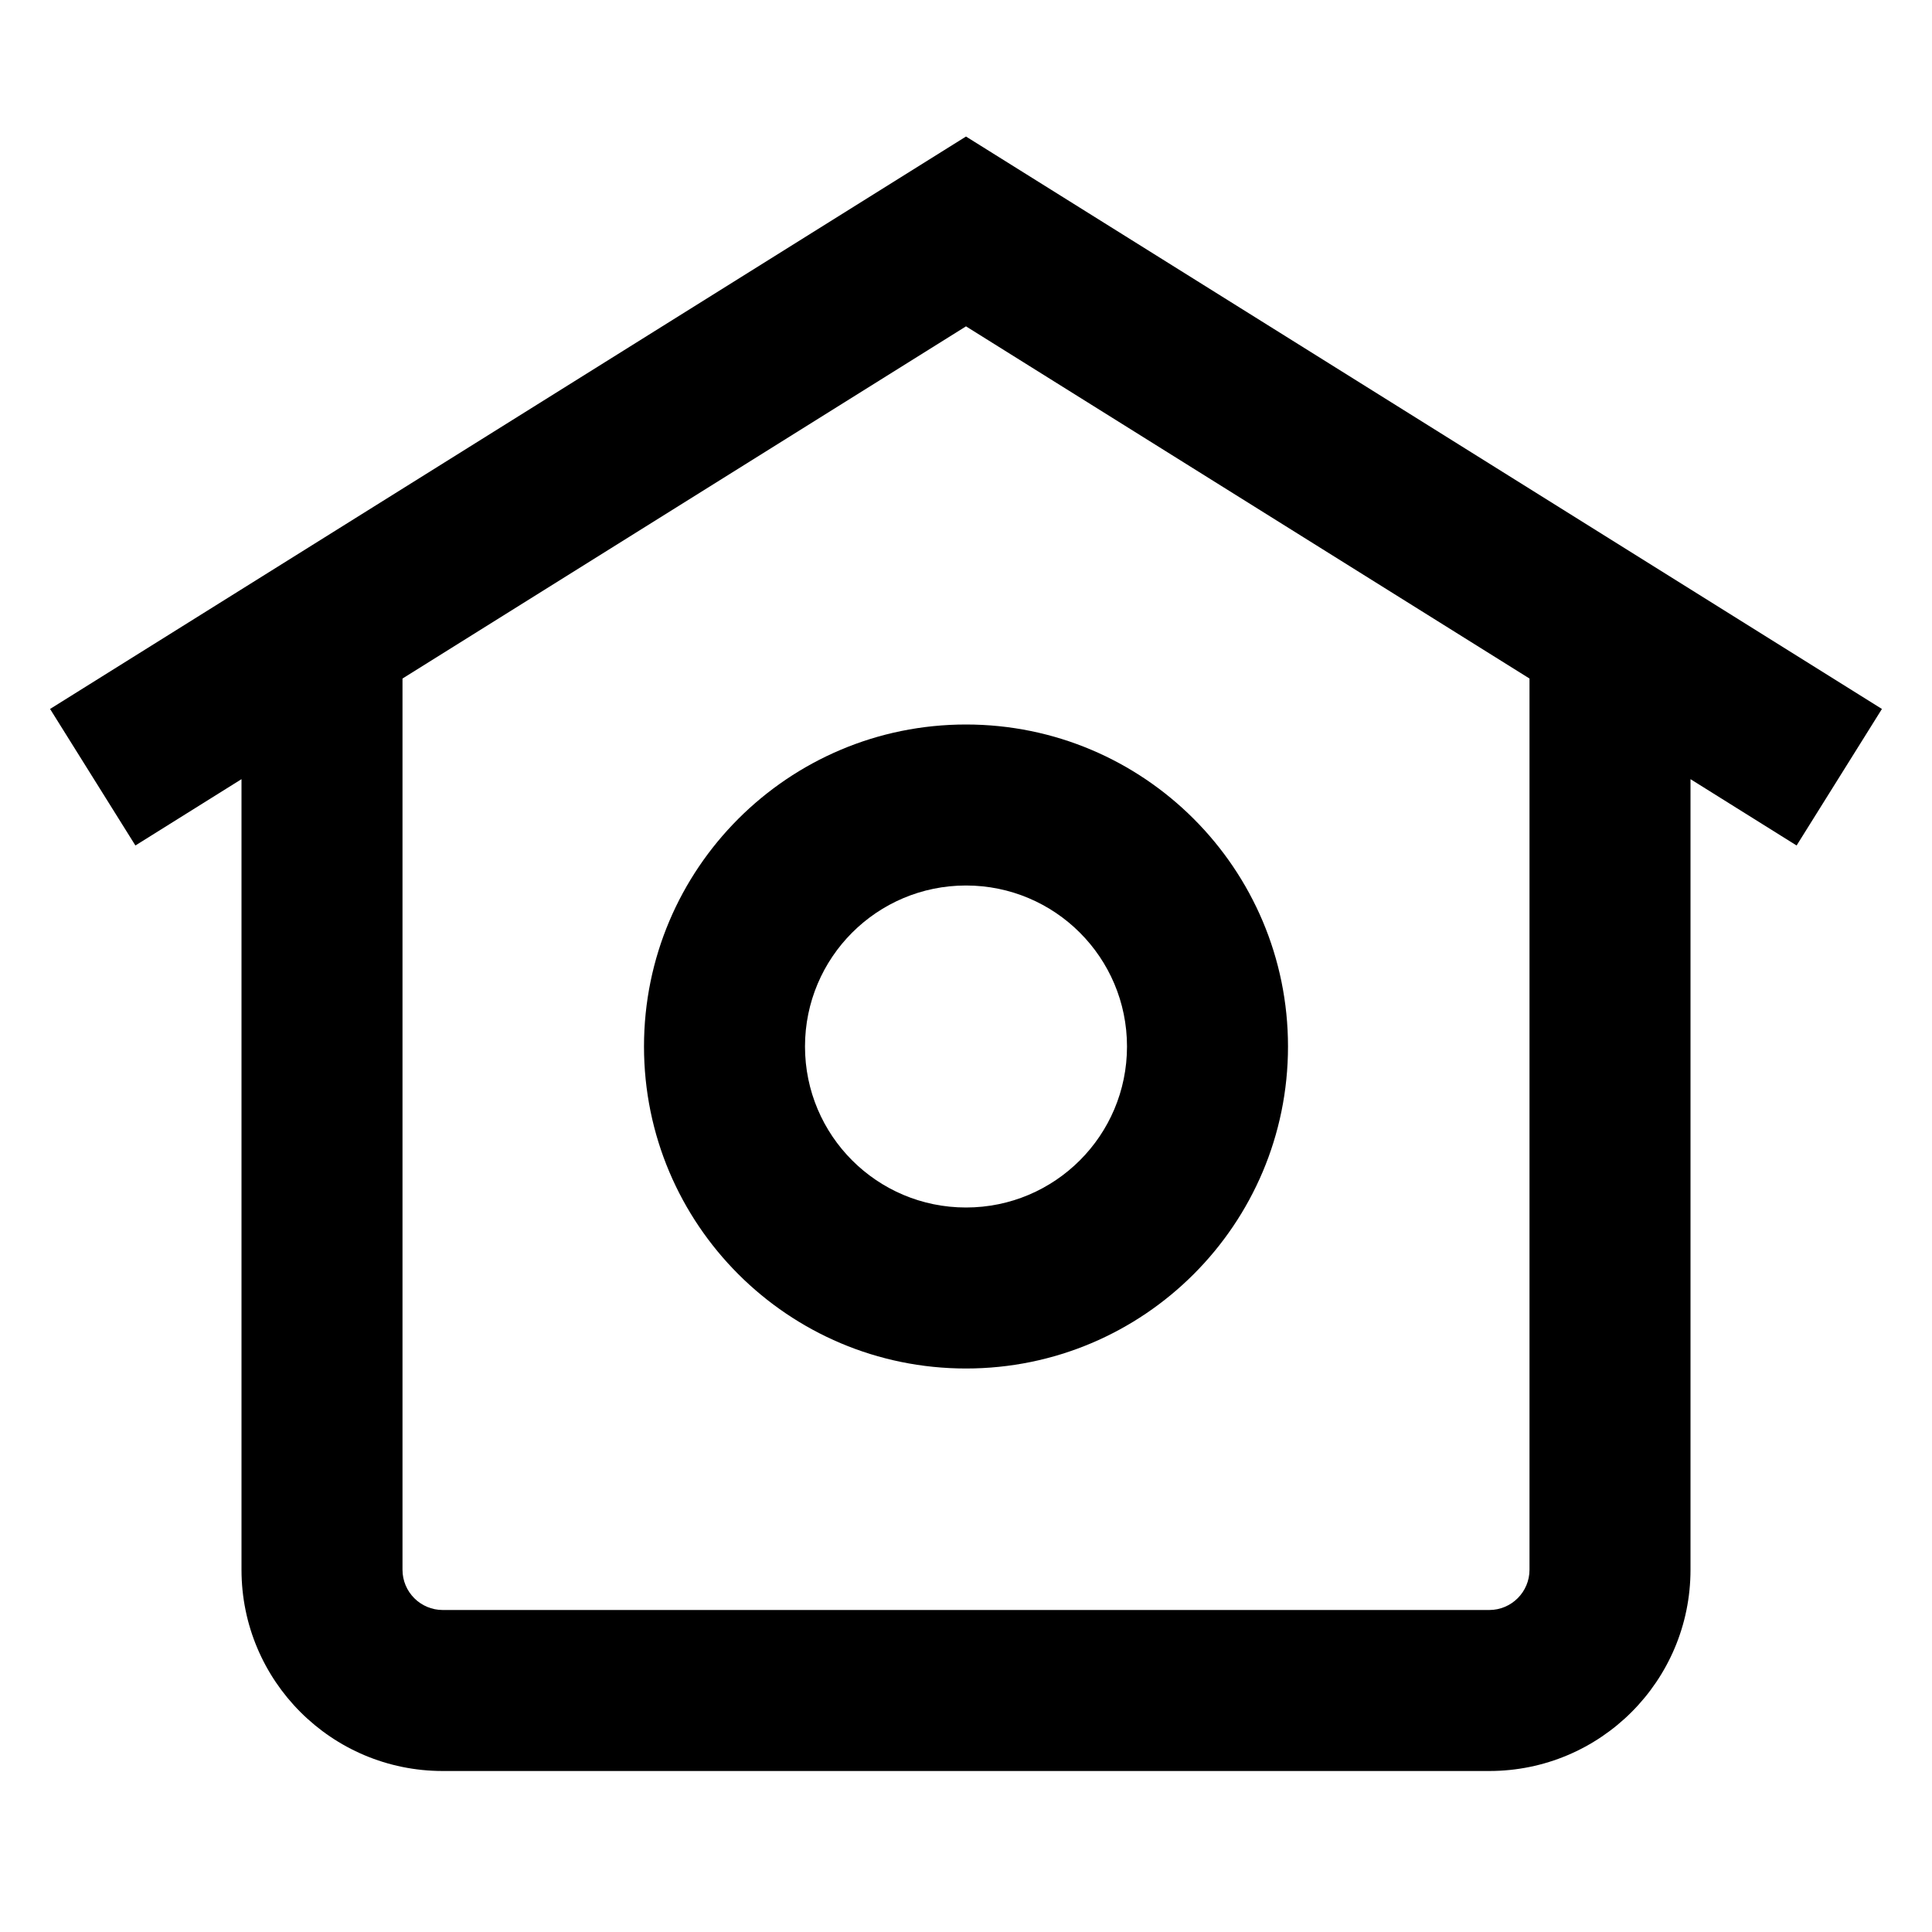
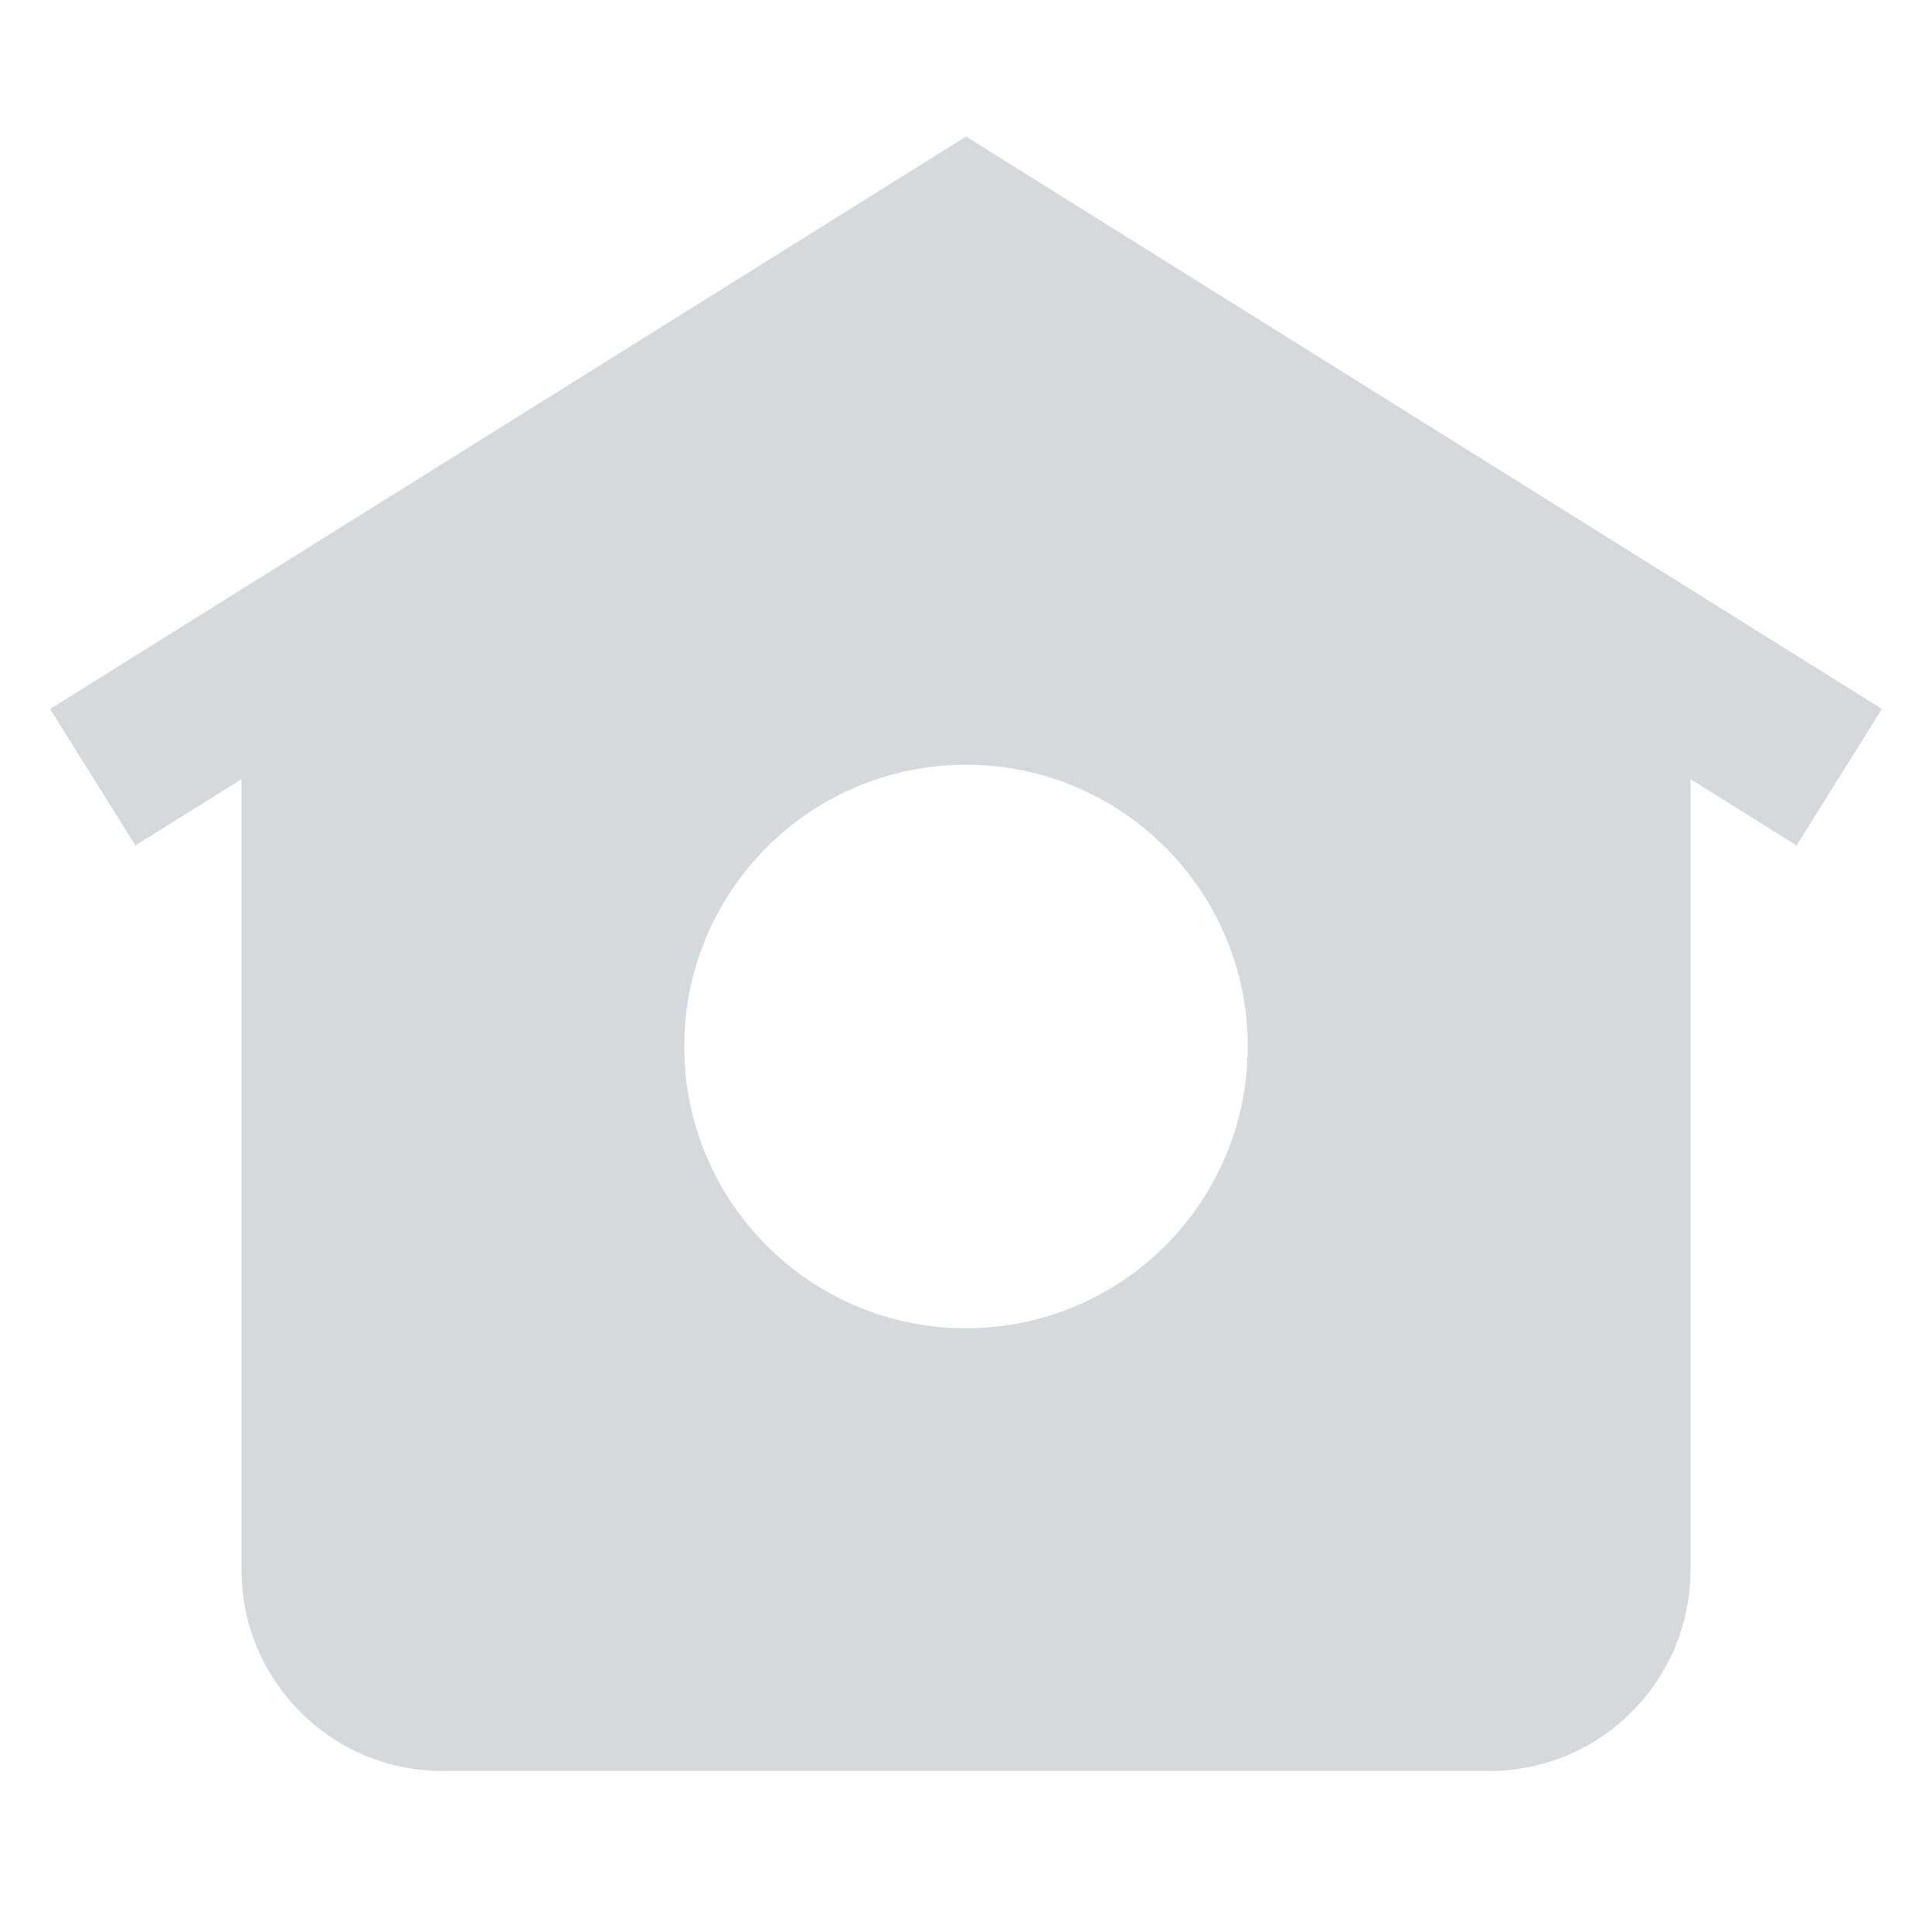
- <svg viewBox="0 0 24 24" aria-hidden="true" class="r-1nao33i r-4qtqp9 r-yyyyoo r-lwhw9o r-dnmrzs r-bnwqim r-1plcrui r-lrvibr r-cnnz9e">
+ <svg xmlns="http://www.w3.org/2000/svg" fill="#d6d9db" viewBox="0 0 24 24" aria-hidden="true" class="r-1nao33i r-4qtqp9 r-yyyyoo r-lwhw9o r-dnmrzs r-bnwqim r-1plcrui r-lrvibr r-cnnz9e">
  <g>
-     <path d="M12 9c-2.209 0-4 1.791-4 4s1.791 4 4 4 4-1.791 4-4-1.791-4-4-4zm0 6c-1.105 0-2-.895-2-2s.895-2 2-2 2 .895 2 2-.895 2-2 2zm0-13.304L.622 8.807l1.06 1.696L3 9.679V19.5C3 20.881 4.119 22 5.5 22h13c1.381 0 2.5-1.119 2.5-2.5V9.679l1.318.824 1.06-1.696L12 1.696zM19 19.5c0 .276-.224.5-.5.5h-13c-.276 0-.5-.224-.5-.5V8.429l7-4.375 7 4.375V19.5z" />
+     <path d="M12 1.696L.622 8.807l1.06 1.696L3 9.679V19.5C3 20.881 4.119 22 5.5 22h13c1.381 0 2.5-1.119 2.5-2.5V9.679l1.318.824 1.06-1.696L12 1.696zM12 16.5c-1.933 0-3.5-1.567-3.5-3.5s1.567-3.5 3.5-3.5 3.5 1.567 3.5 3.5-1.567 3.5-3.5 3.5z" />
  </g>
</svg>
